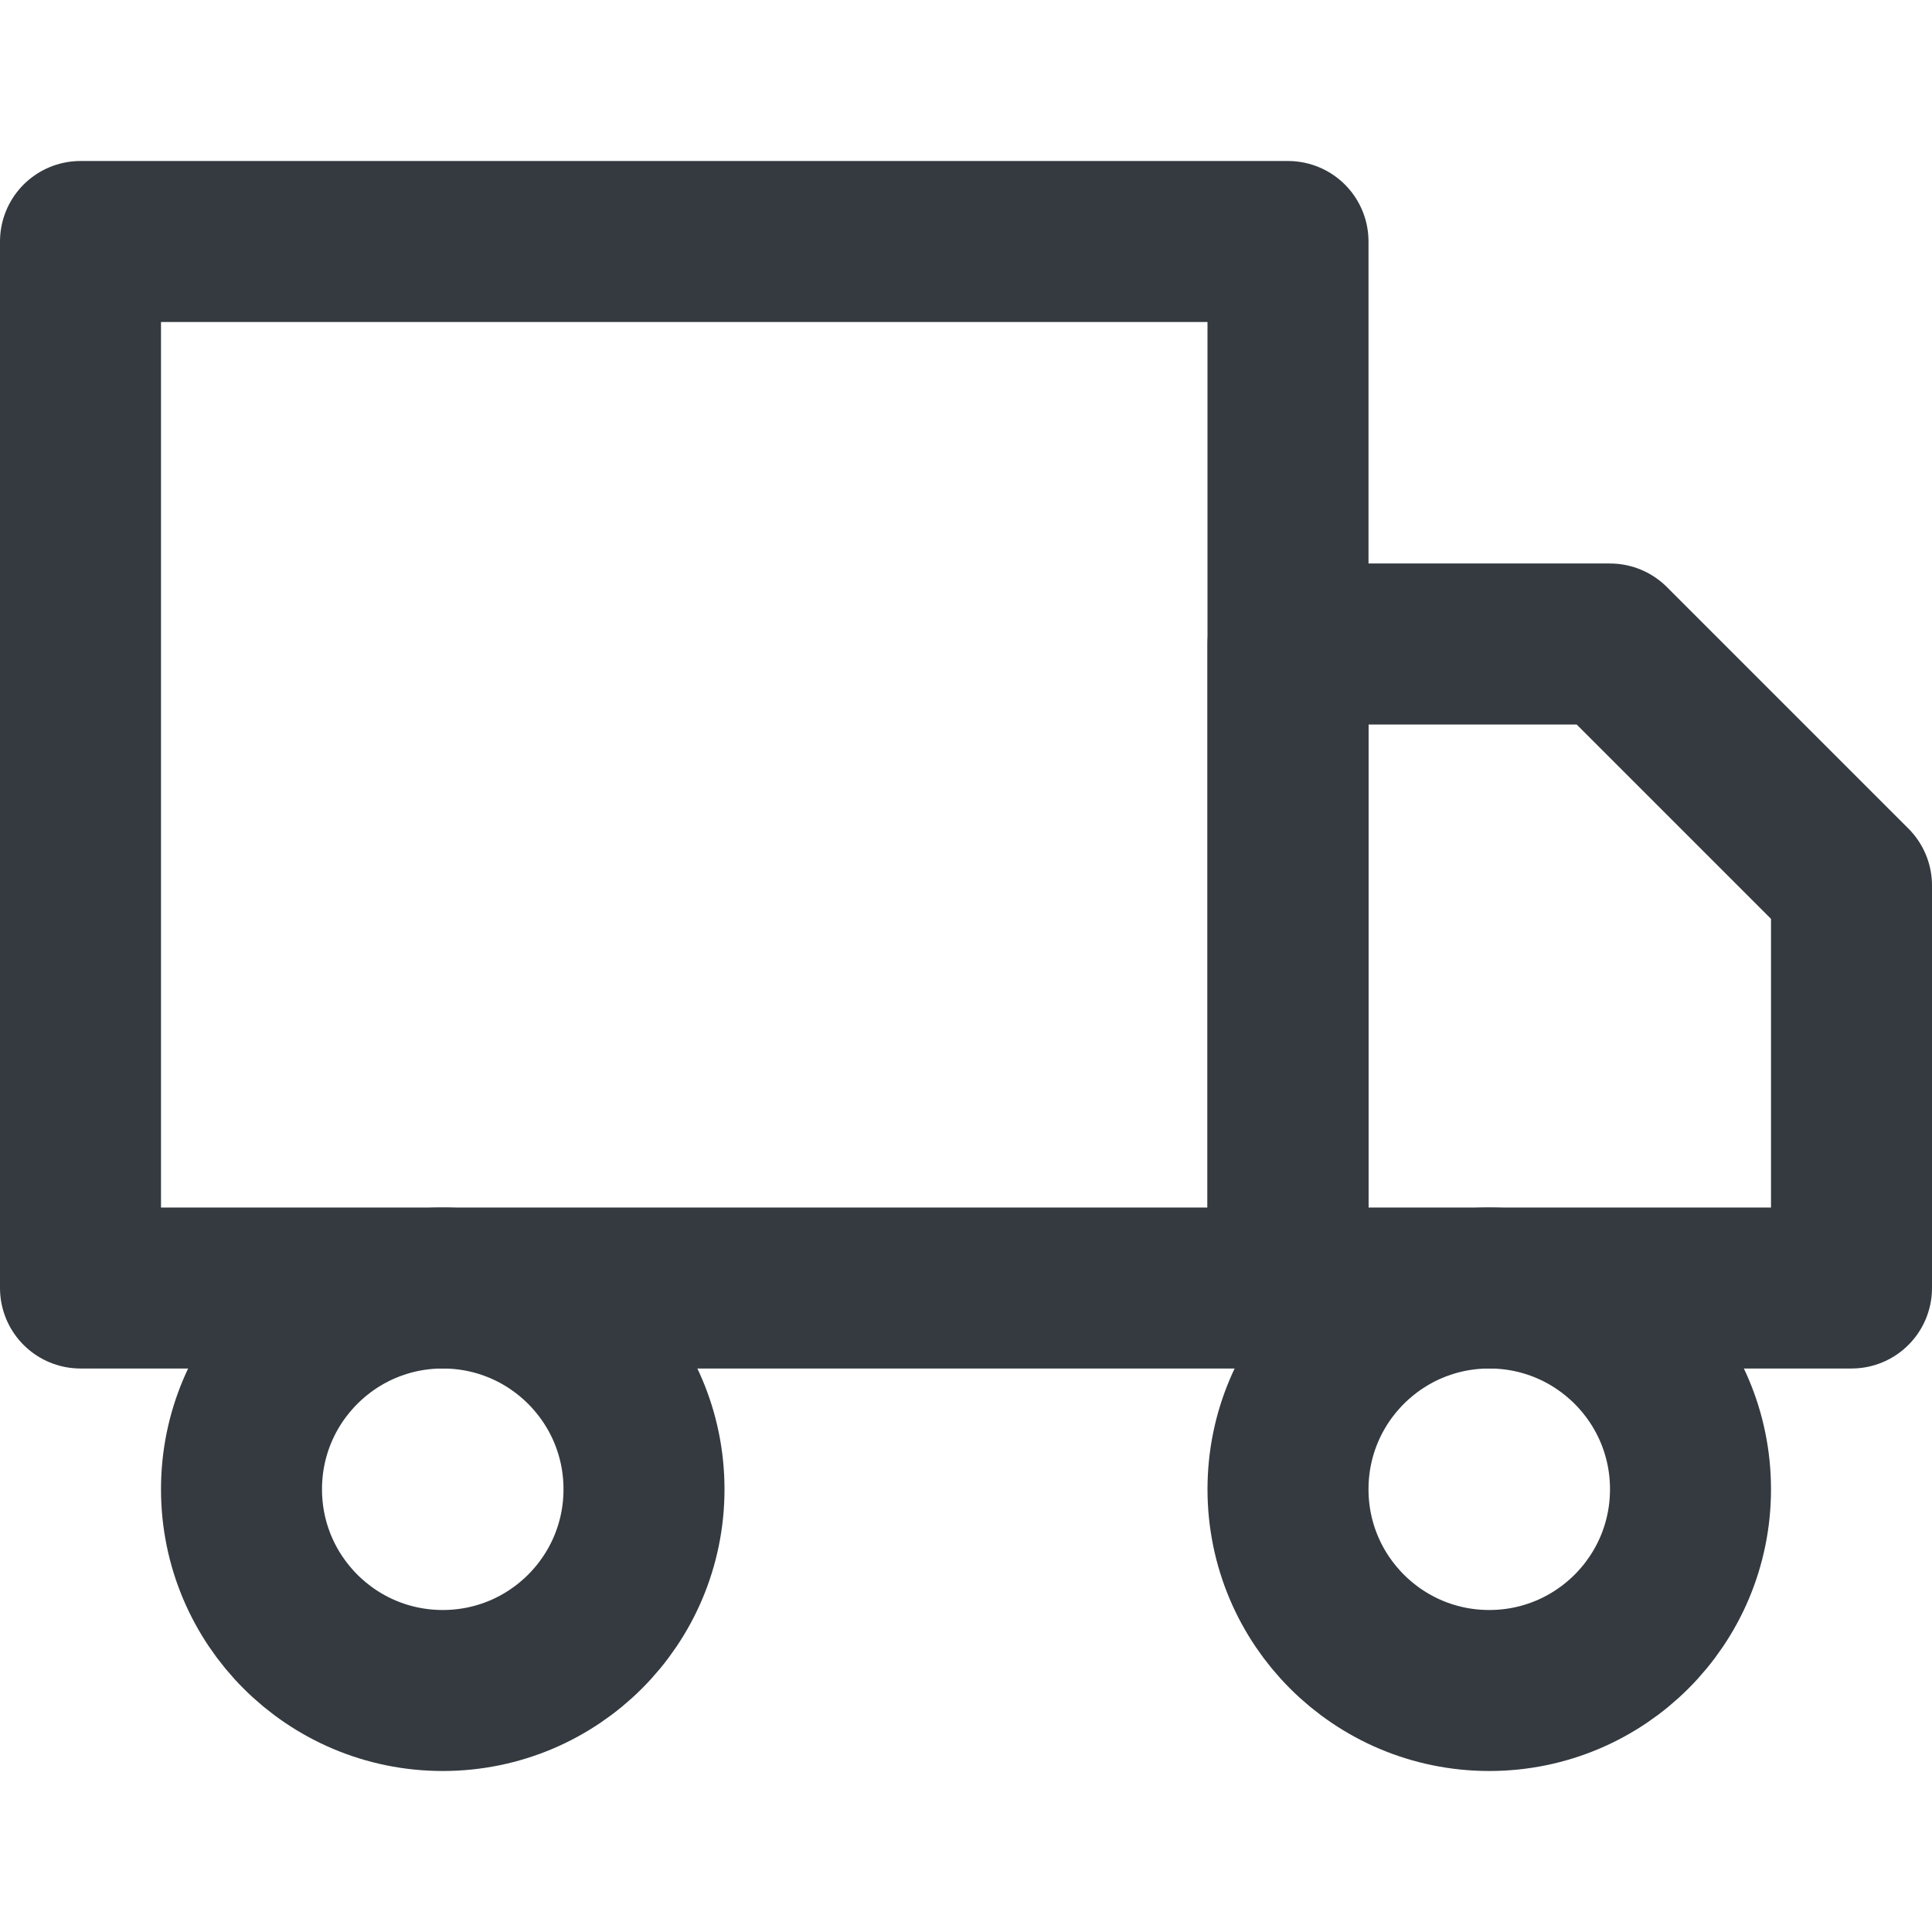
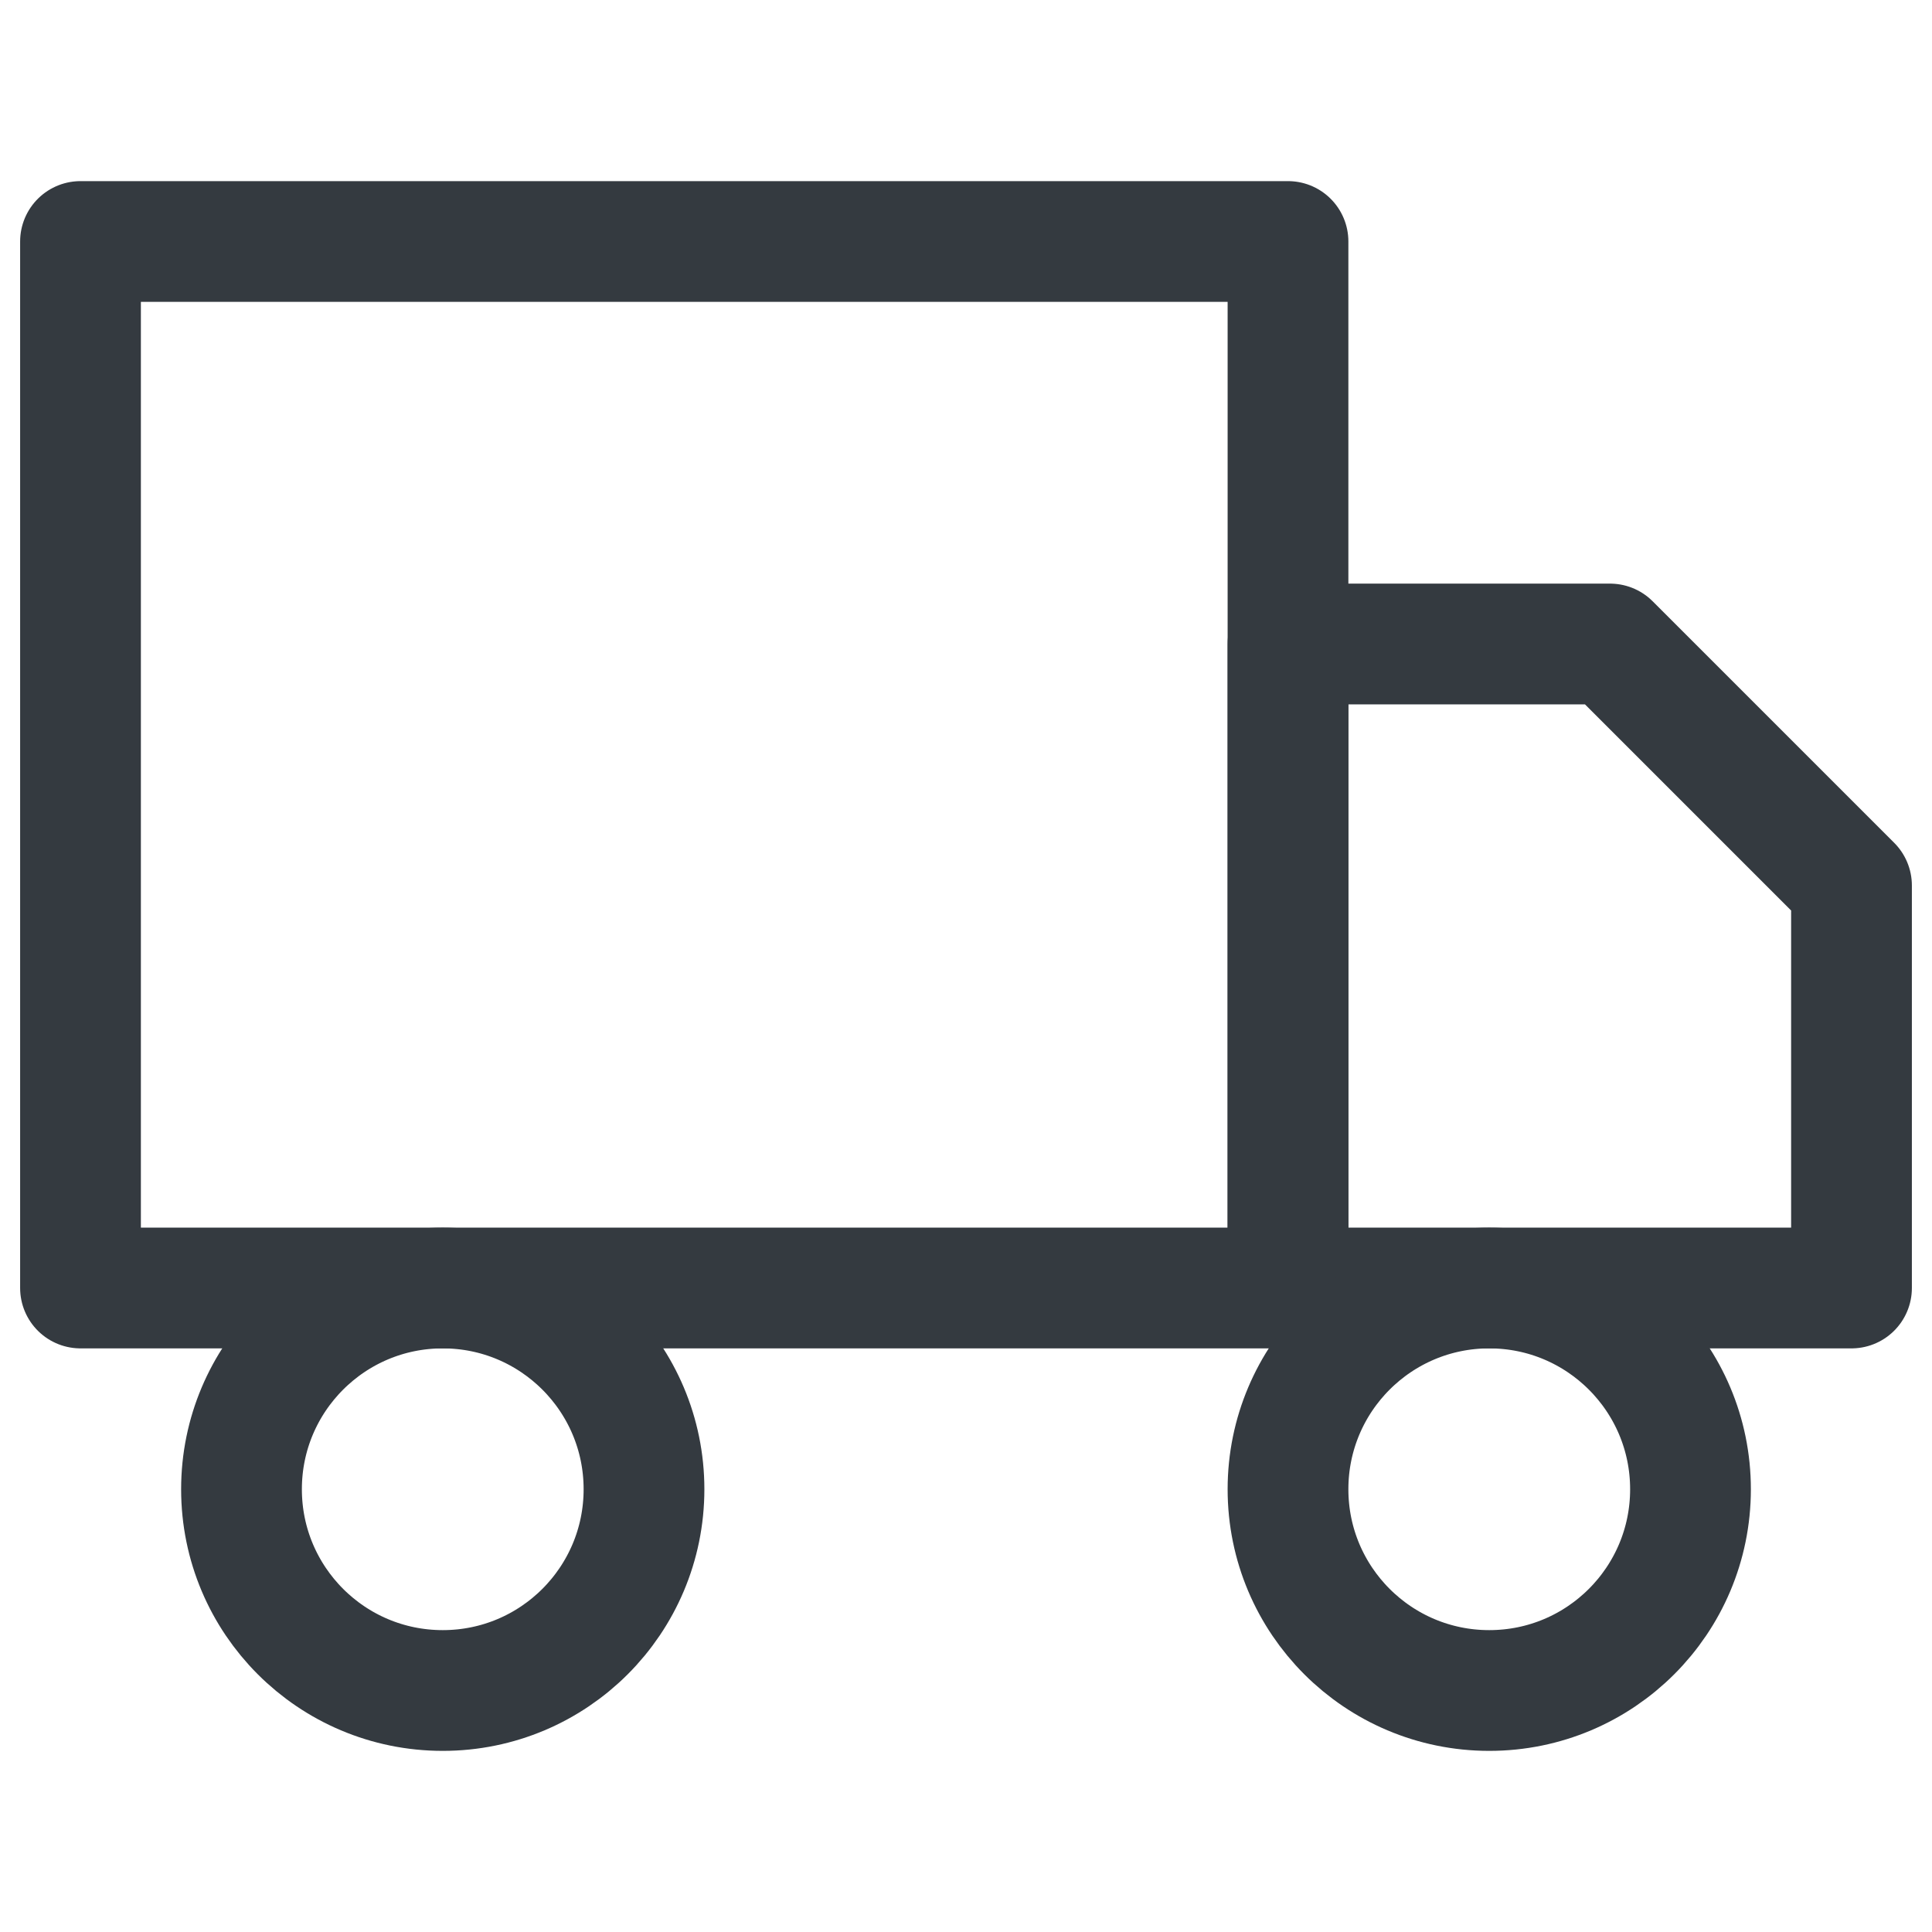
<svg xmlns="http://www.w3.org/2000/svg" width="24" height="24" viewBox="0 0 24 24" fill="none">
-   <path d="M16 3H1V16H16V3Z" stroke="#343A40" stroke-width="2" stroke-linecap="round" stroke-linejoin="round" />
-   <path d="M16 8H20L23 11V16H16V8Z" stroke="#343A40" stroke-width="2" stroke-linecap="round" stroke-linejoin="round" />
-   <path d="M5.5 21C6.881 21 8 19.881 8 18.5C8 17.119 6.881 16 5.5 16C4.119 16 3 17.119 3 18.5C3 19.881 4.119 21 5.5 21Z" stroke="#343A40" stroke-width="2" stroke-linecap="round" stroke-linejoin="round" />
-   <path d="M18.5 21C19.881 21 21 19.881 21 18.5C21 17.119 19.881 16 18.5 16C17.119 16 16 17.119 16 18.5C16 19.881 17.119 21 18.5 21Z" stroke="#343A40" stroke-width="2" stroke-linecap="round" stroke-linejoin="round" />
+   <path d="M16 3H1V16H16V3Z" stroke="#343A40" stroke-width="1.5" stroke-linecap="round" stroke-linejoin="round" />
+   <path d="M16 8H20L23 11V16H16V8Z" stroke="#343A40" stroke-width="1.5" stroke-linecap="round" stroke-linejoin="round" />
+   <path d="M5.5 21C6.881 21 8 19.881 8 18.5C8 17.119 6.881 16 5.5 16C4.119 16 3 17.119 3 18.5C3 19.881 4.119 21 5.5 21Z" stroke="#343A40" stroke-width="1.5" stroke-linecap="round" stroke-linejoin="round" />
+   <path d="M18.5 21C19.881 21 21 19.881 21 18.5C21 17.119 19.881 16 18.5 16C17.119 16 16 17.119 16 18.5C16 19.881 17.119 21 18.5 21Z" stroke="#343A40" stroke-width="1.5" stroke-linecap="round" stroke-linejoin="round" />
</svg>
